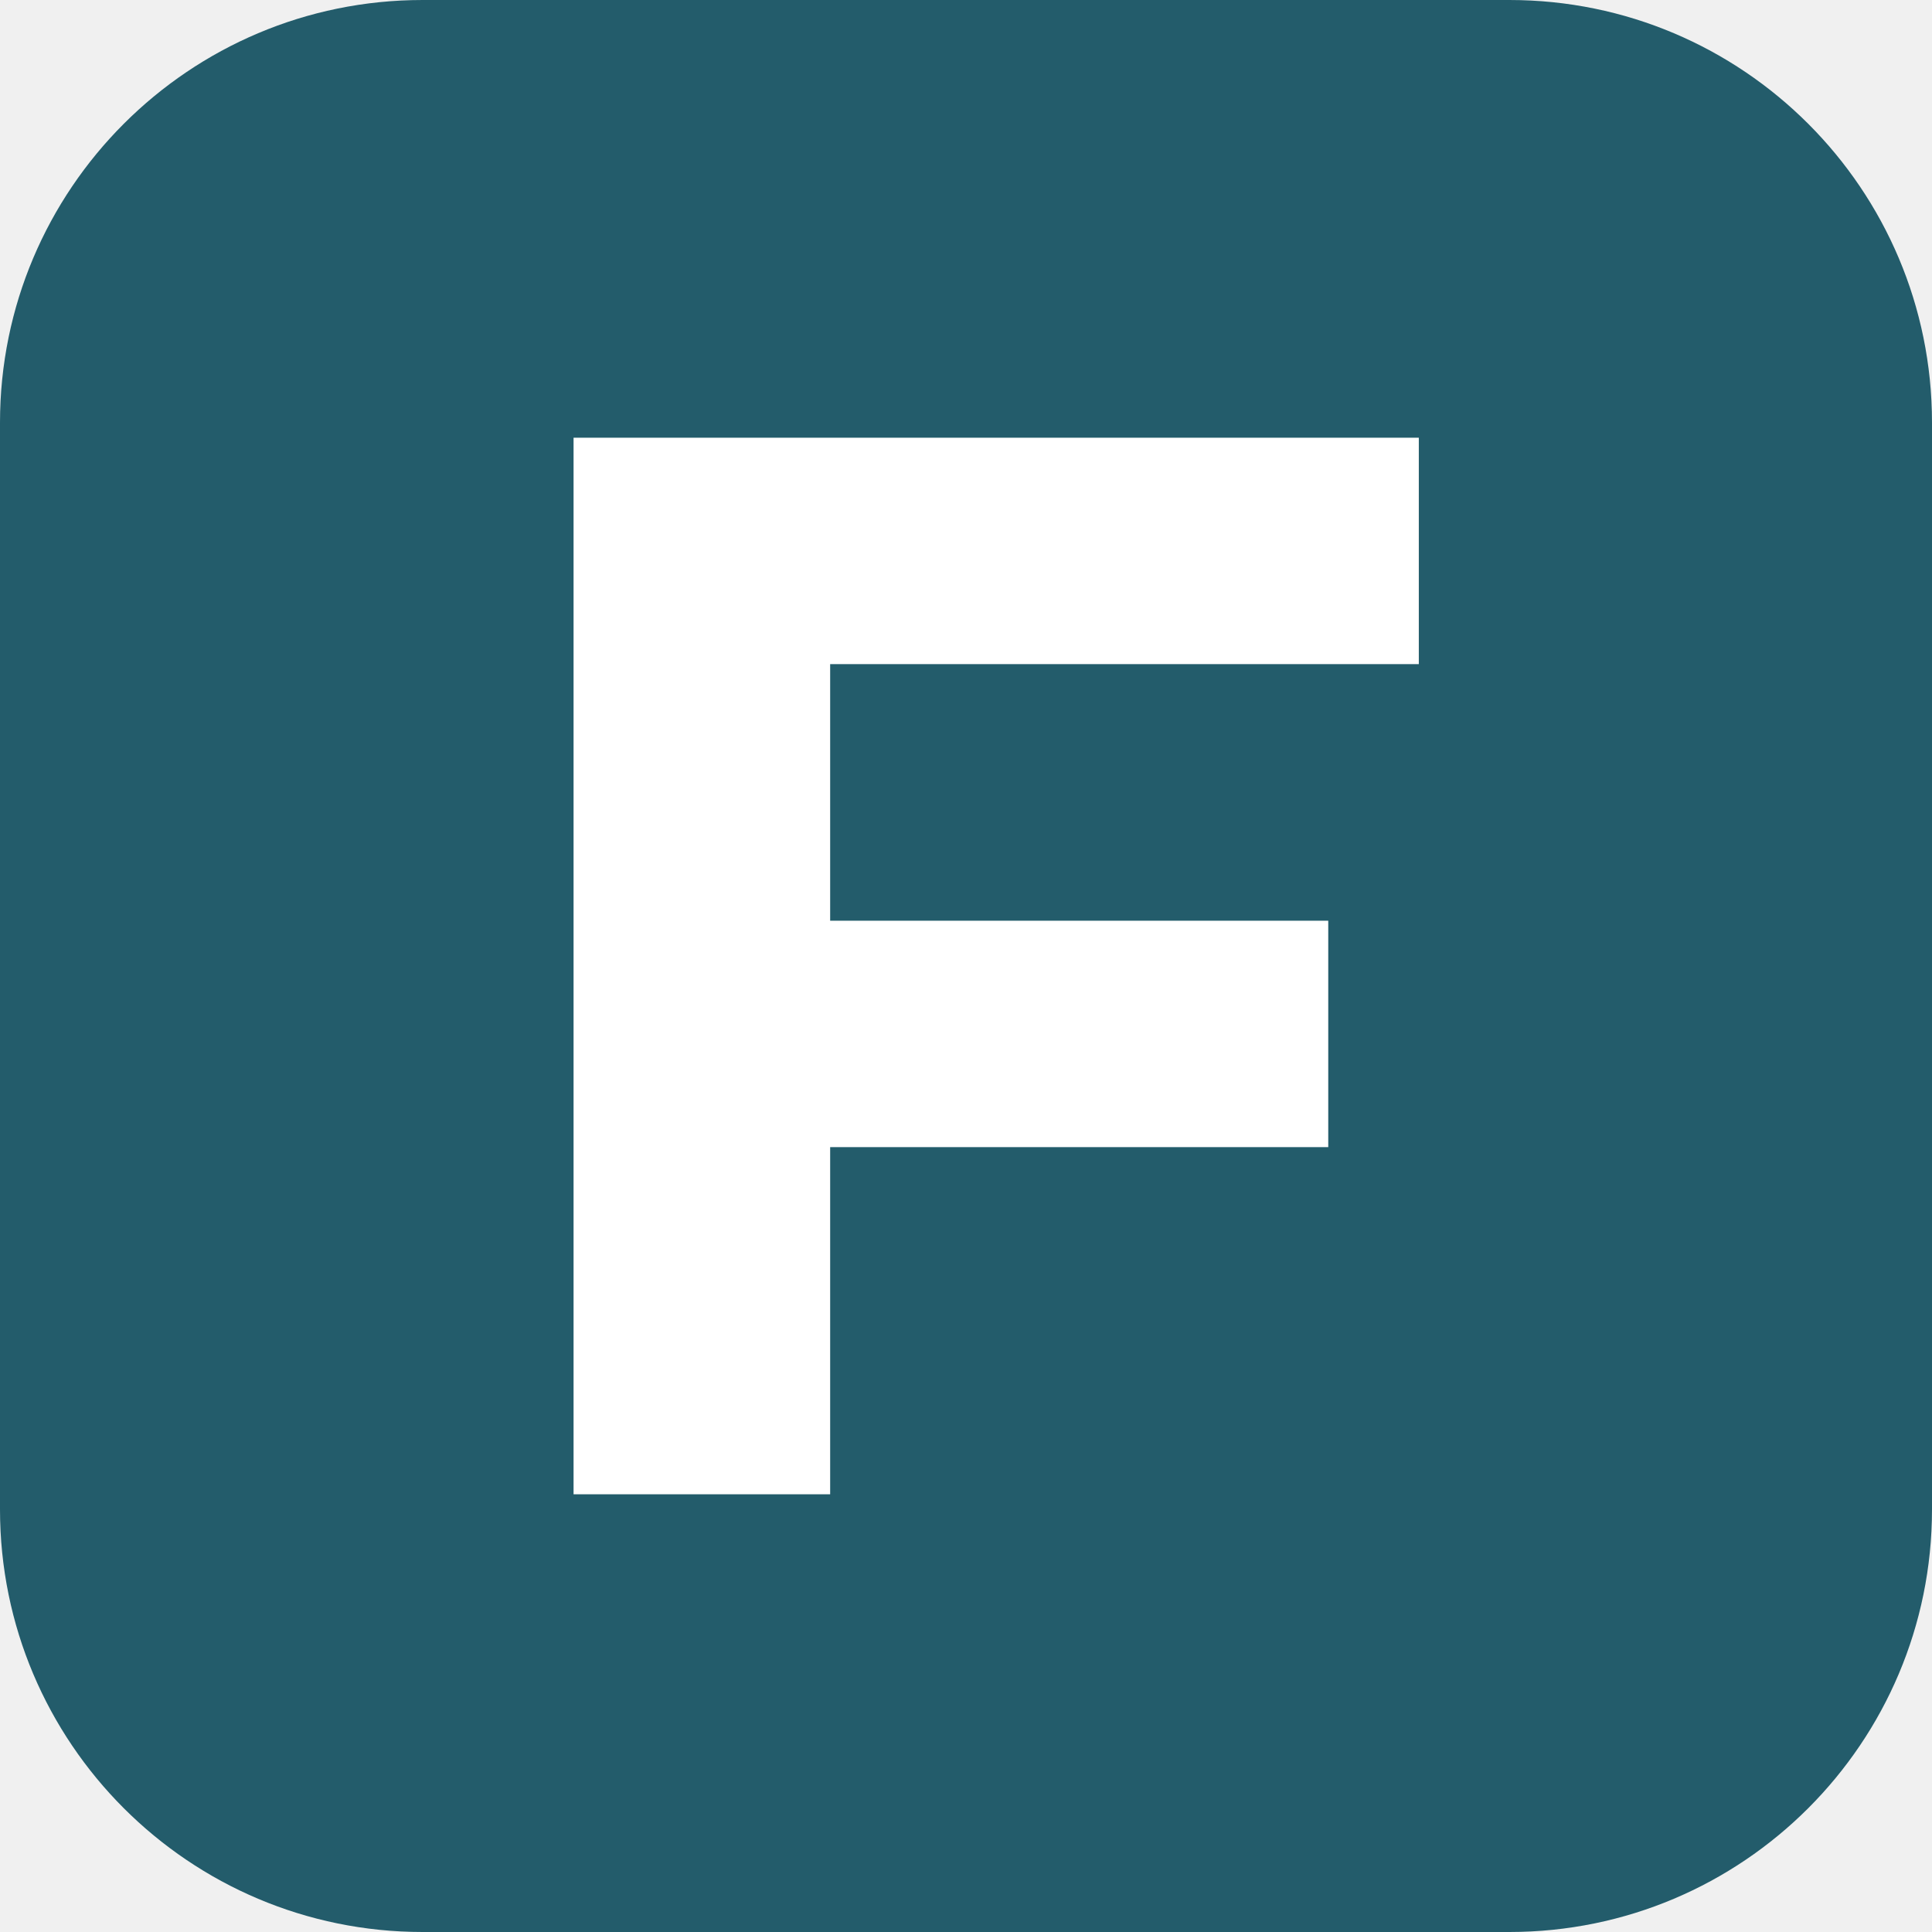
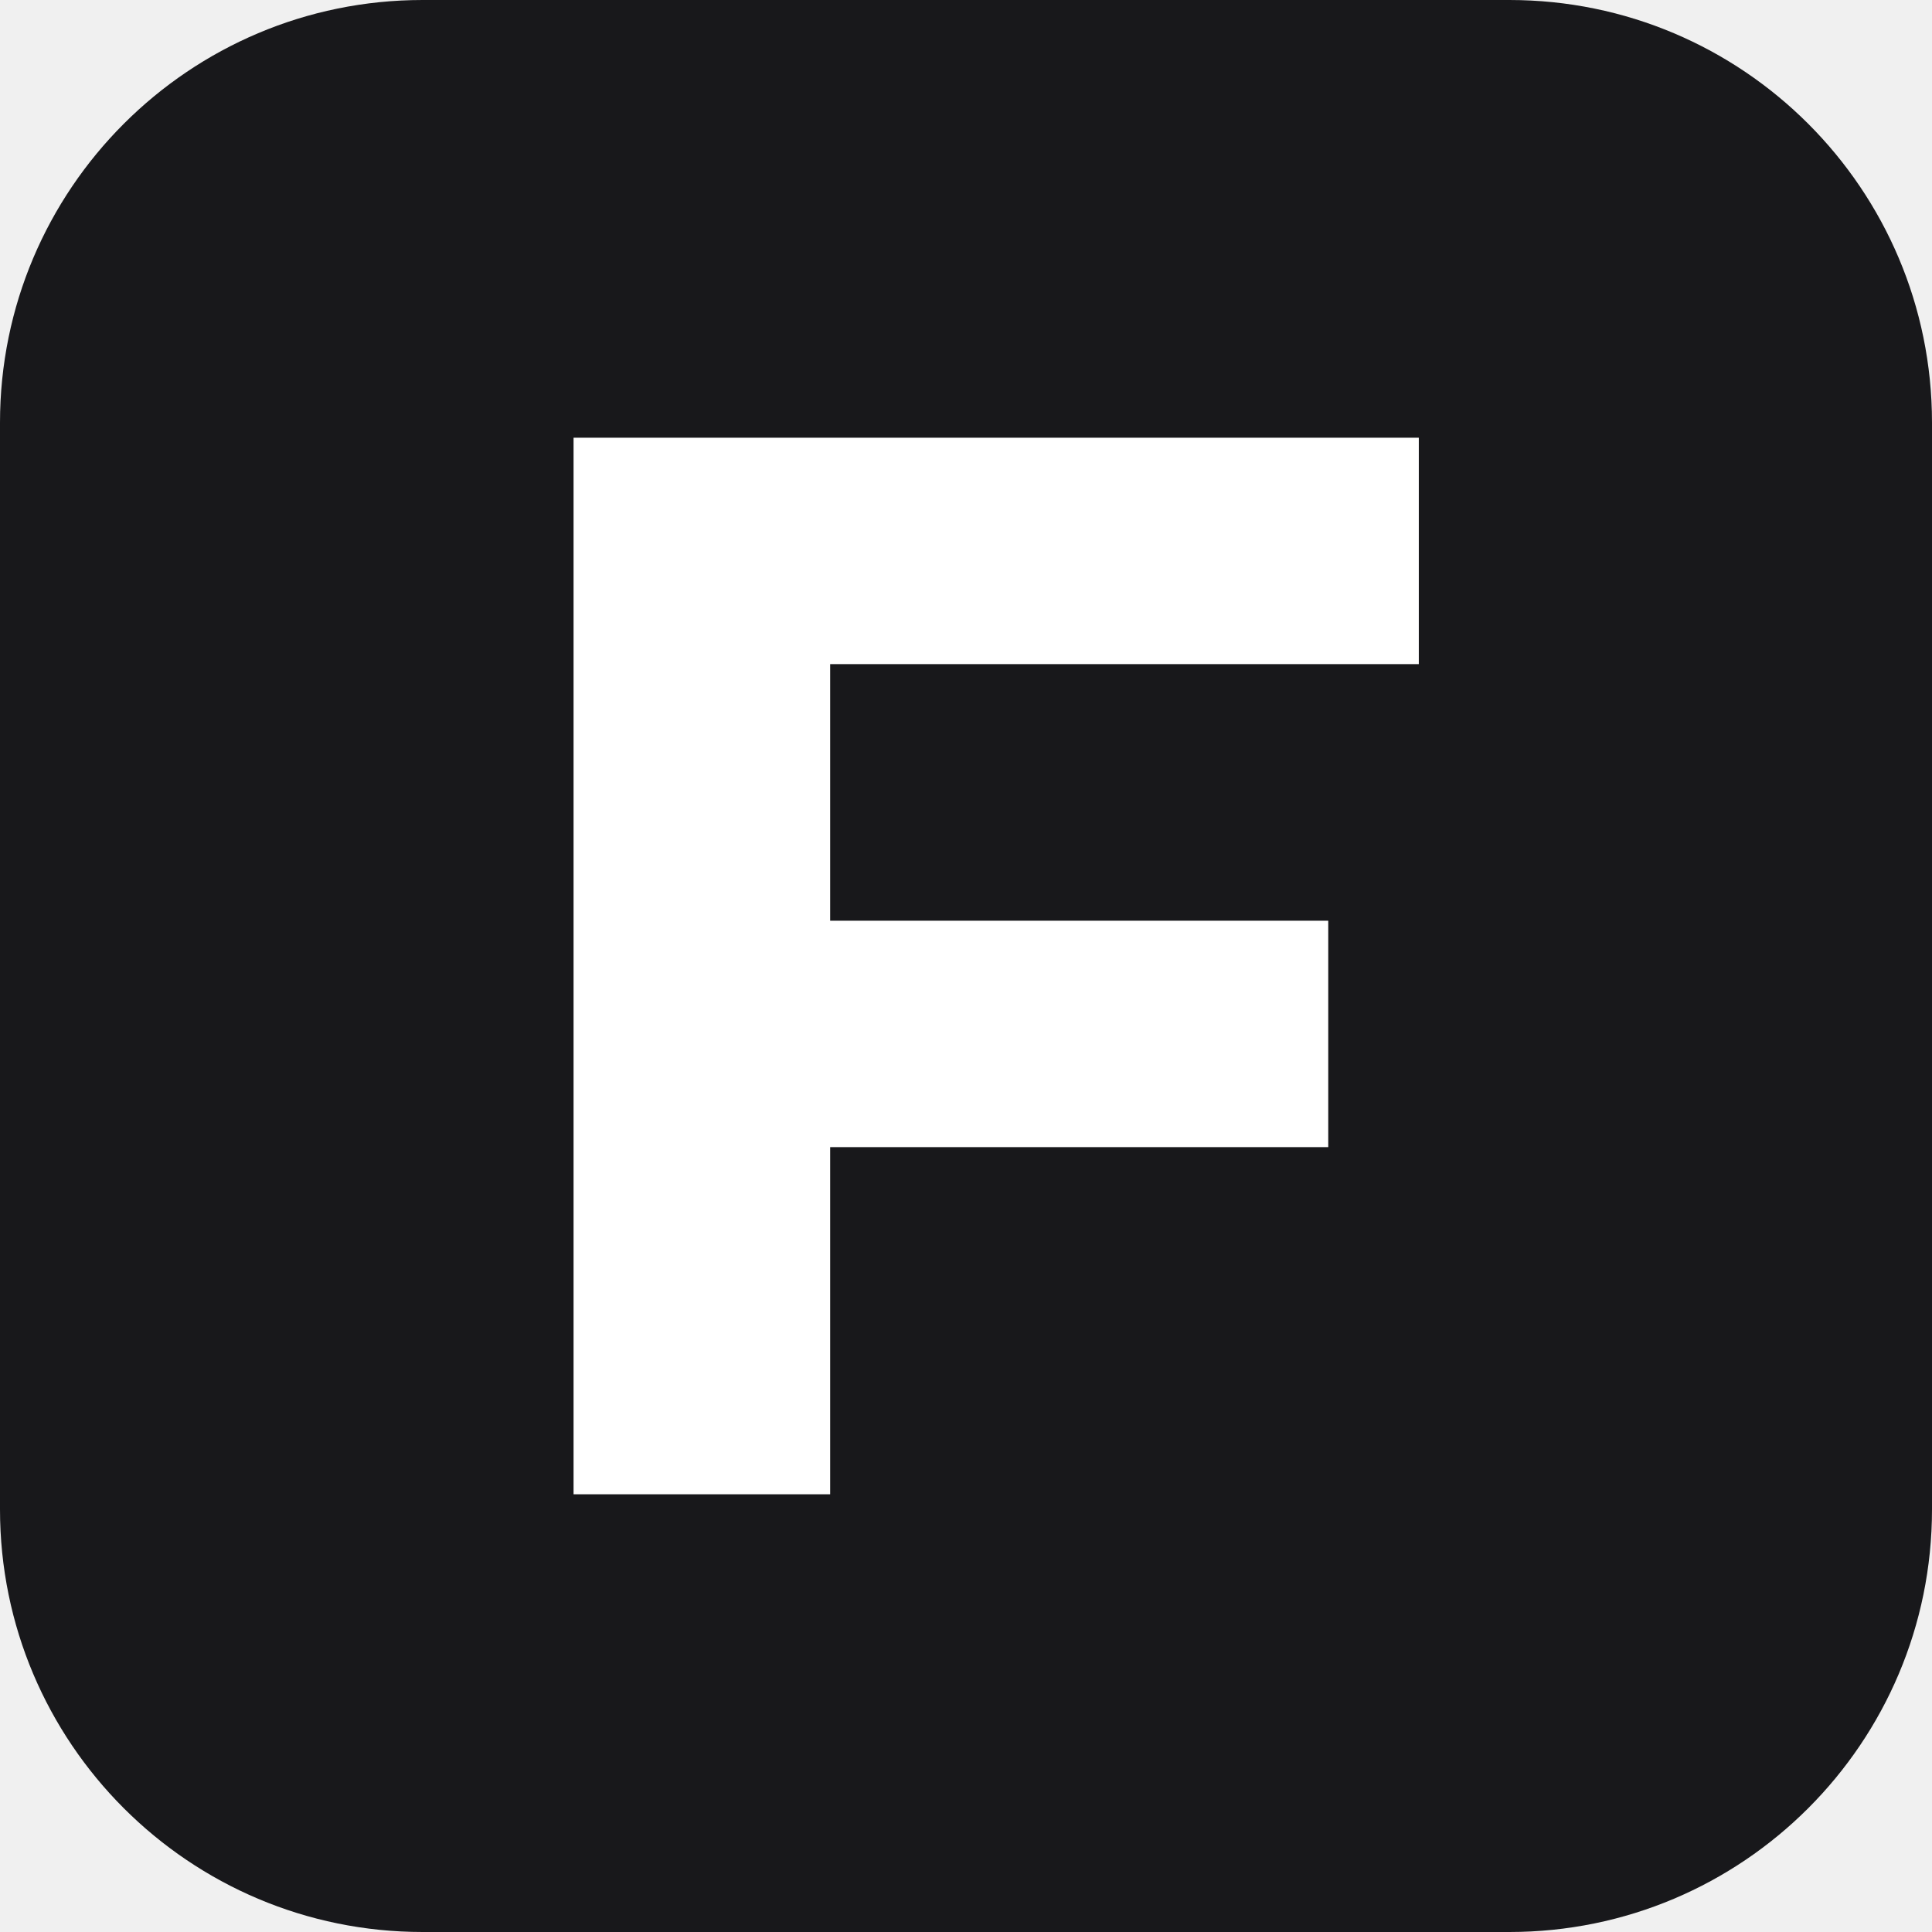
<svg xmlns="http://www.w3.org/2000/svg" width="512" height="512" viewBox="0 0 512 512">
-   <rect width="512" height="512" rx="112" fill="#235c6b" />
+   <rect width="512" height="512" rx="112" fill="#18181b" />
  <path fill="#fff" d="M152 116h224v60H220v68h132v60H220v92h-68z" />
</svg>
